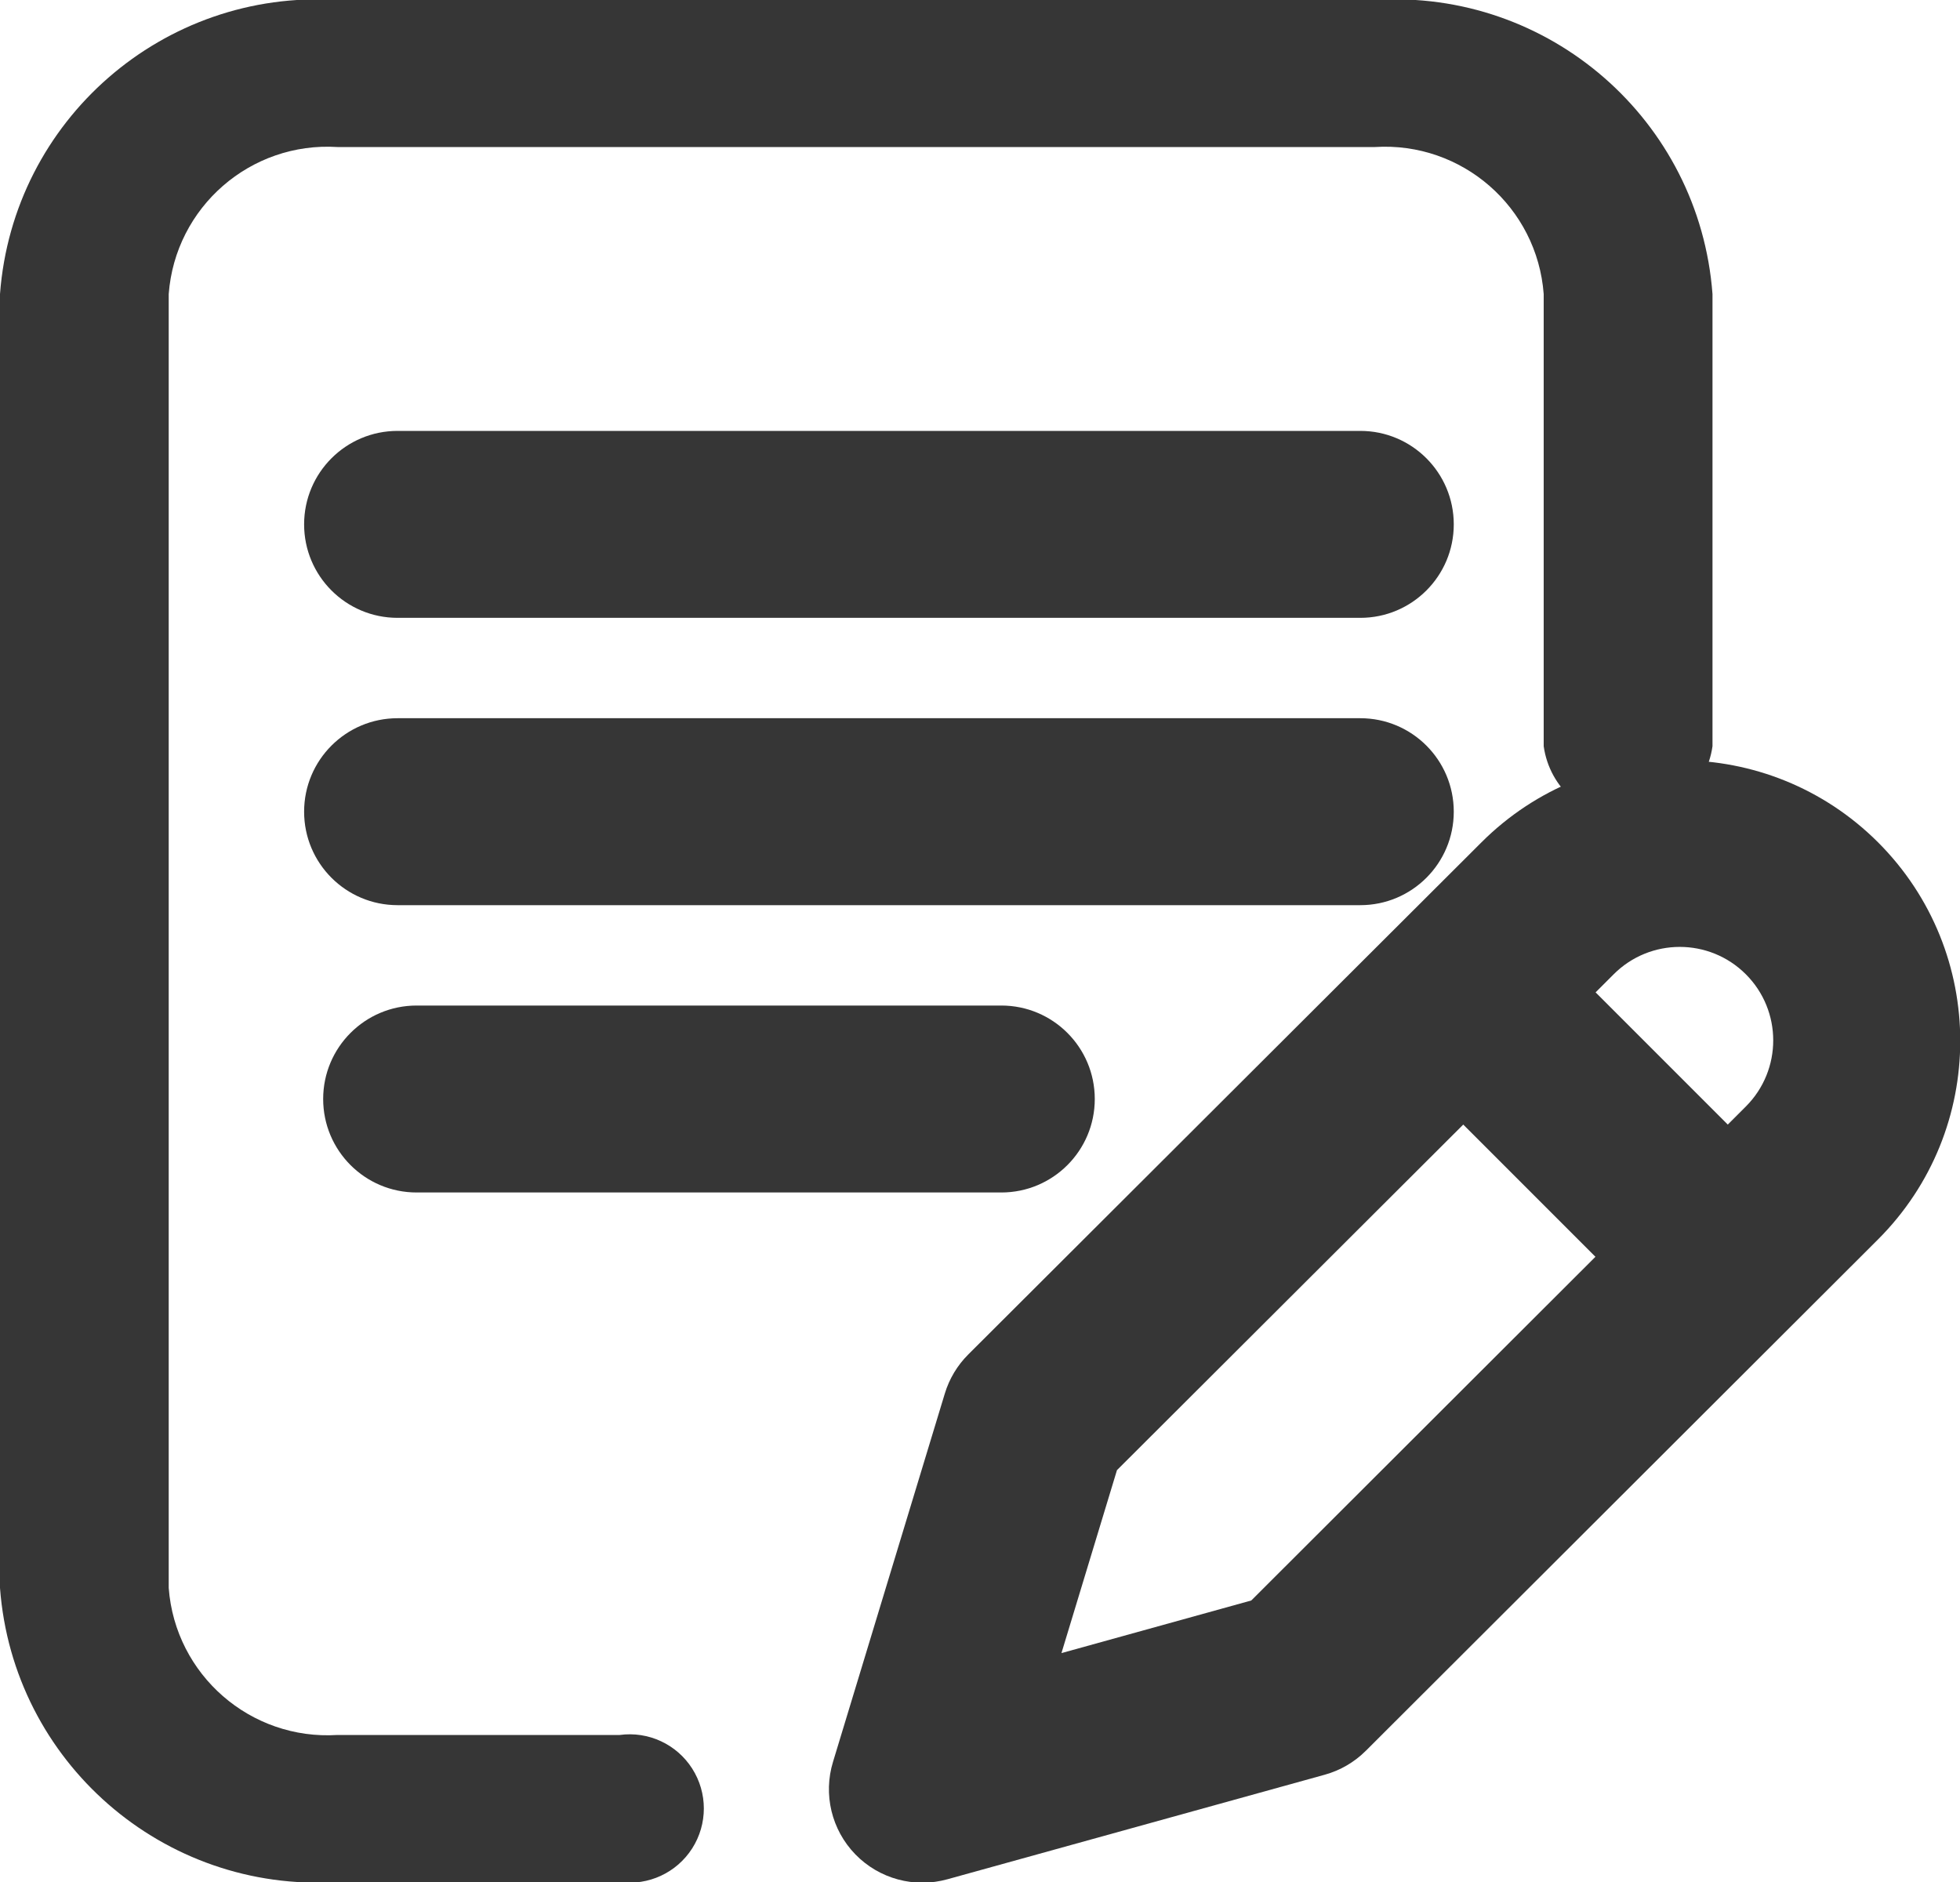
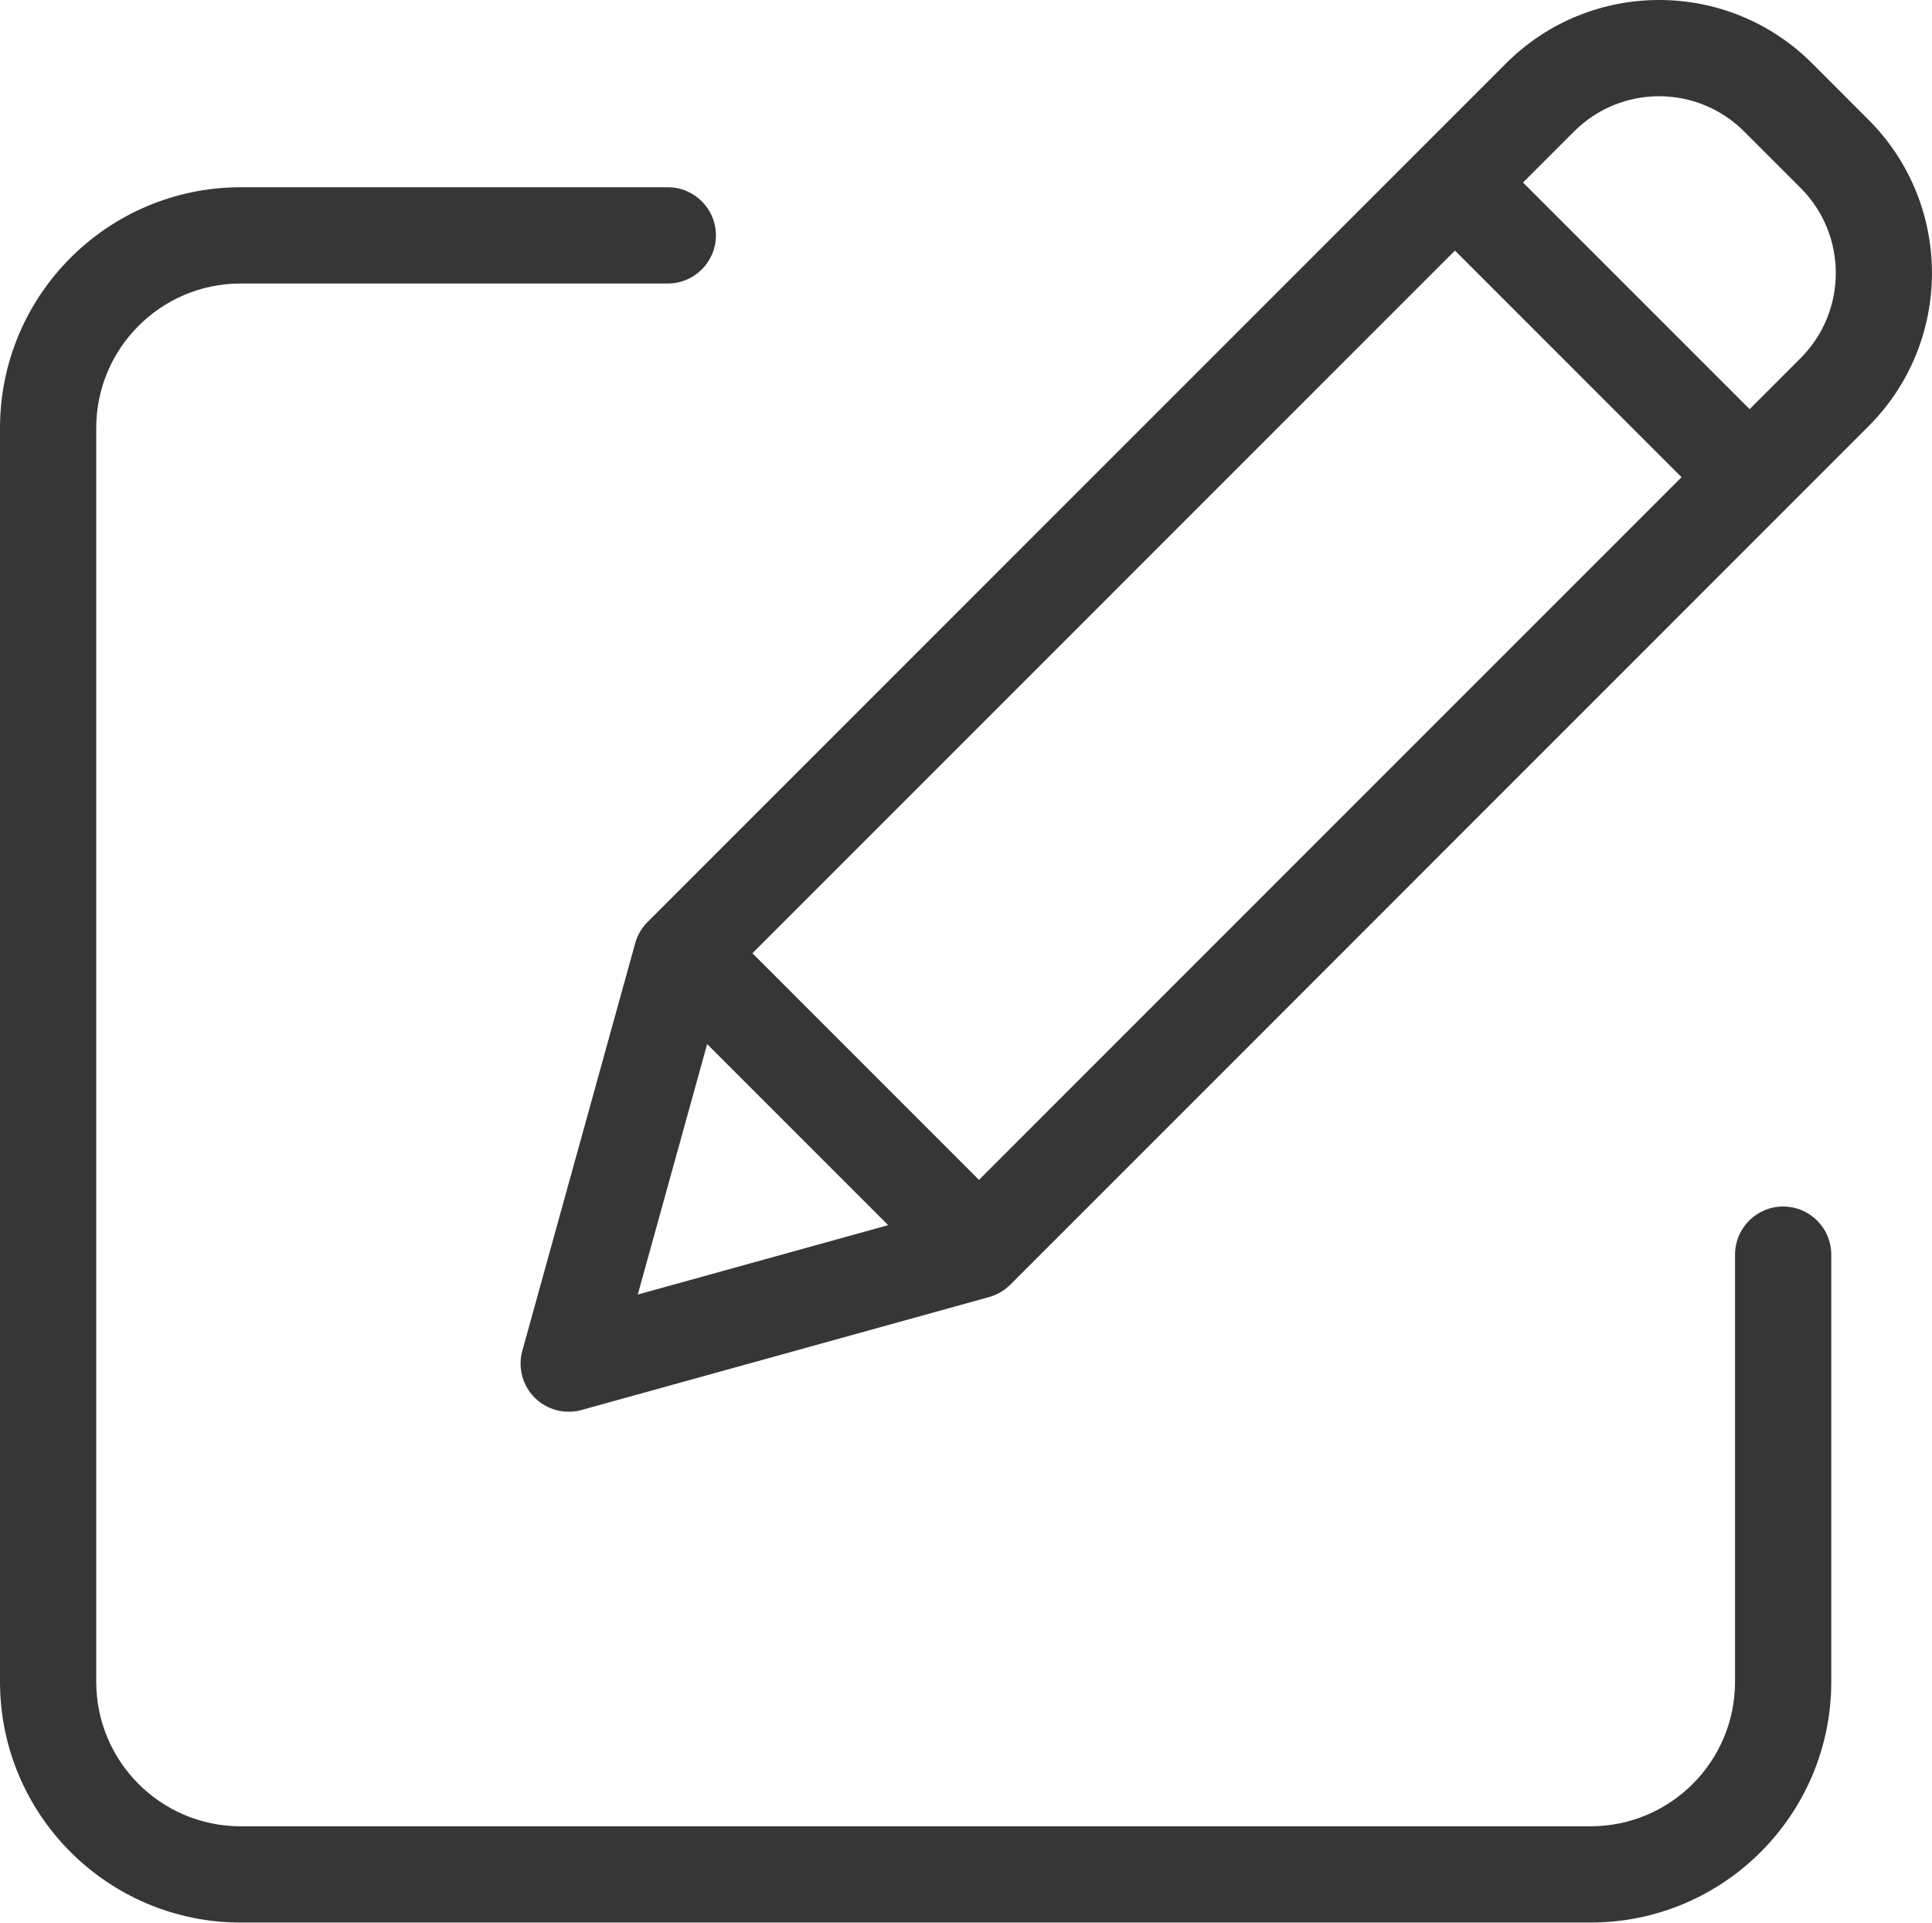
- <svg xmlns="http://www.w3.org/2000/svg" id="contrato" width="25" height="24" viewBox="0 0 25 24">
-   <g id="Group_23" data-name="Group 23">
-     <g id="Group_22" data-name="Group 22">
-       <path id="Path_390" data-name="Path 390" d="M121.123,201.192A1.192,1.192,0,0,0,119.931,200h-12.28a1.192,1.192,0,0,0,0,2.384h12.28A1.192,1.192,0,0,0,121.123,201.192Z" transform="translate(-102.58 -190.841)" fill="#363636" />
-       <path id="Path_391" data-name="Path 391" d="M107.651,280a1.192,1.192,0,1,0,0,2.384h7.458a1.192,1.192,0,1,0,0-2.384Z" transform="translate(-102.337 -267.177)" fill="#363636" />
-       <path id="Path_392" data-name="Path 392" d="M34.475,22.125h-3.6a2.031,2.031,0,0,1-2.153-1.875V3.75a2.031,2.031,0,0,1,2.153-1.875H44.107A2.031,2.031,0,0,1,46.26,3.75V9.516a1.087,1.087,0,0,0,2.153,0V3.75A4.061,4.061,0,0,0,44.107,0H30.875A4.061,4.061,0,0,0,26.57,3.75v16.5A4.061,4.061,0,0,0,30.875,24h3.6a.946.946,0,1,0,0-1.875Z" transform="translate(-26.57)" fill="#363636" />
-       <path id="Path_393" data-name="Path 393" d="M256.835,273.07a3.58,3.58,0,0,0-5.057,0l-6.546,6.531a1.192,1.192,0,0,0-.3.5l-1.425,4.693a1.192,1.192,0,0,0,1.459,1.5l4.812-1.333a1.192,1.192,0,0,0,.524-.305l6.532-6.52A3.581,3.581,0,0,0,256.835,273.07Zm-7.994,9.669-2.421.671.708-2.333,4.417-4.407,1.686,1.686Zm6.309-6.3-.231.231-1.686-1.686.23-.23a1.192,1.192,0,0,1,1.687,1.685Z" transform="translate(-232.881 -262.329)" fill="#363636" />
-       <path id="Path_394" data-name="Path 394" d="M119.931,120h-12.28a1.192,1.192,0,0,0,0,2.384h12.28a1.192,1.192,0,0,0,0-2.384Z" transform="translate(-102.58 -114.505)" fill="#363636" />
-     </g>
+ <svg xmlns="http://www.w3.org/2000/svg" width="401.524" height="399.505" viewBox="0 0 401.524 399.505">
+   <g id="edit" transform="translate(0 -0.261)">
+     <path id="Path_423" data-name="Path 423" d="M370.59,250.973a10,10,0,0,0-10,10v88.789a30.03,30.03,0,0,1-30,30H50a30.03,30.03,0,0,1-30-30V89.172a30.035,30.035,0,0,1,30-30h88.789a10,10,0,0,0,0-20H50a50.056,50.056,0,0,0-50,50V349.766a50.056,50.056,0,0,0,50,50H330.59a50.056,50.056,0,0,0,50-50V260.973a10,10,0,0,0-10-10Zm0,0" fill="#363636" />
+     <path id="Path_424" data-name="Path 424" d="M376.629,13.441a45,45,0,0,0-63.641,0L134.582,191.847a10,10,0,0,0-2.566,4.4l-23.461,84.7a10,10,0,0,0,12.3,12.309l84.7-23.465a10,10,0,0,0,4.4-2.566l178.4-178.41a45.05,45.05,0,0,0,0-63.641ZM156.371,198.347,302.383,52.331l47.09,47.09L203.457,245.437Zm-9.406,18.875,37.621,37.625-52.039,14.418ZM374.223,74.675,363.617,85.281,316.523,38.187l10.609-10.605a25,25,0,0,1,35.352,0l11.738,11.734A25.036,25.036,0,0,1,374.223,74.675Zm0,0" fill="#363636" />
  </g>
</svg>
